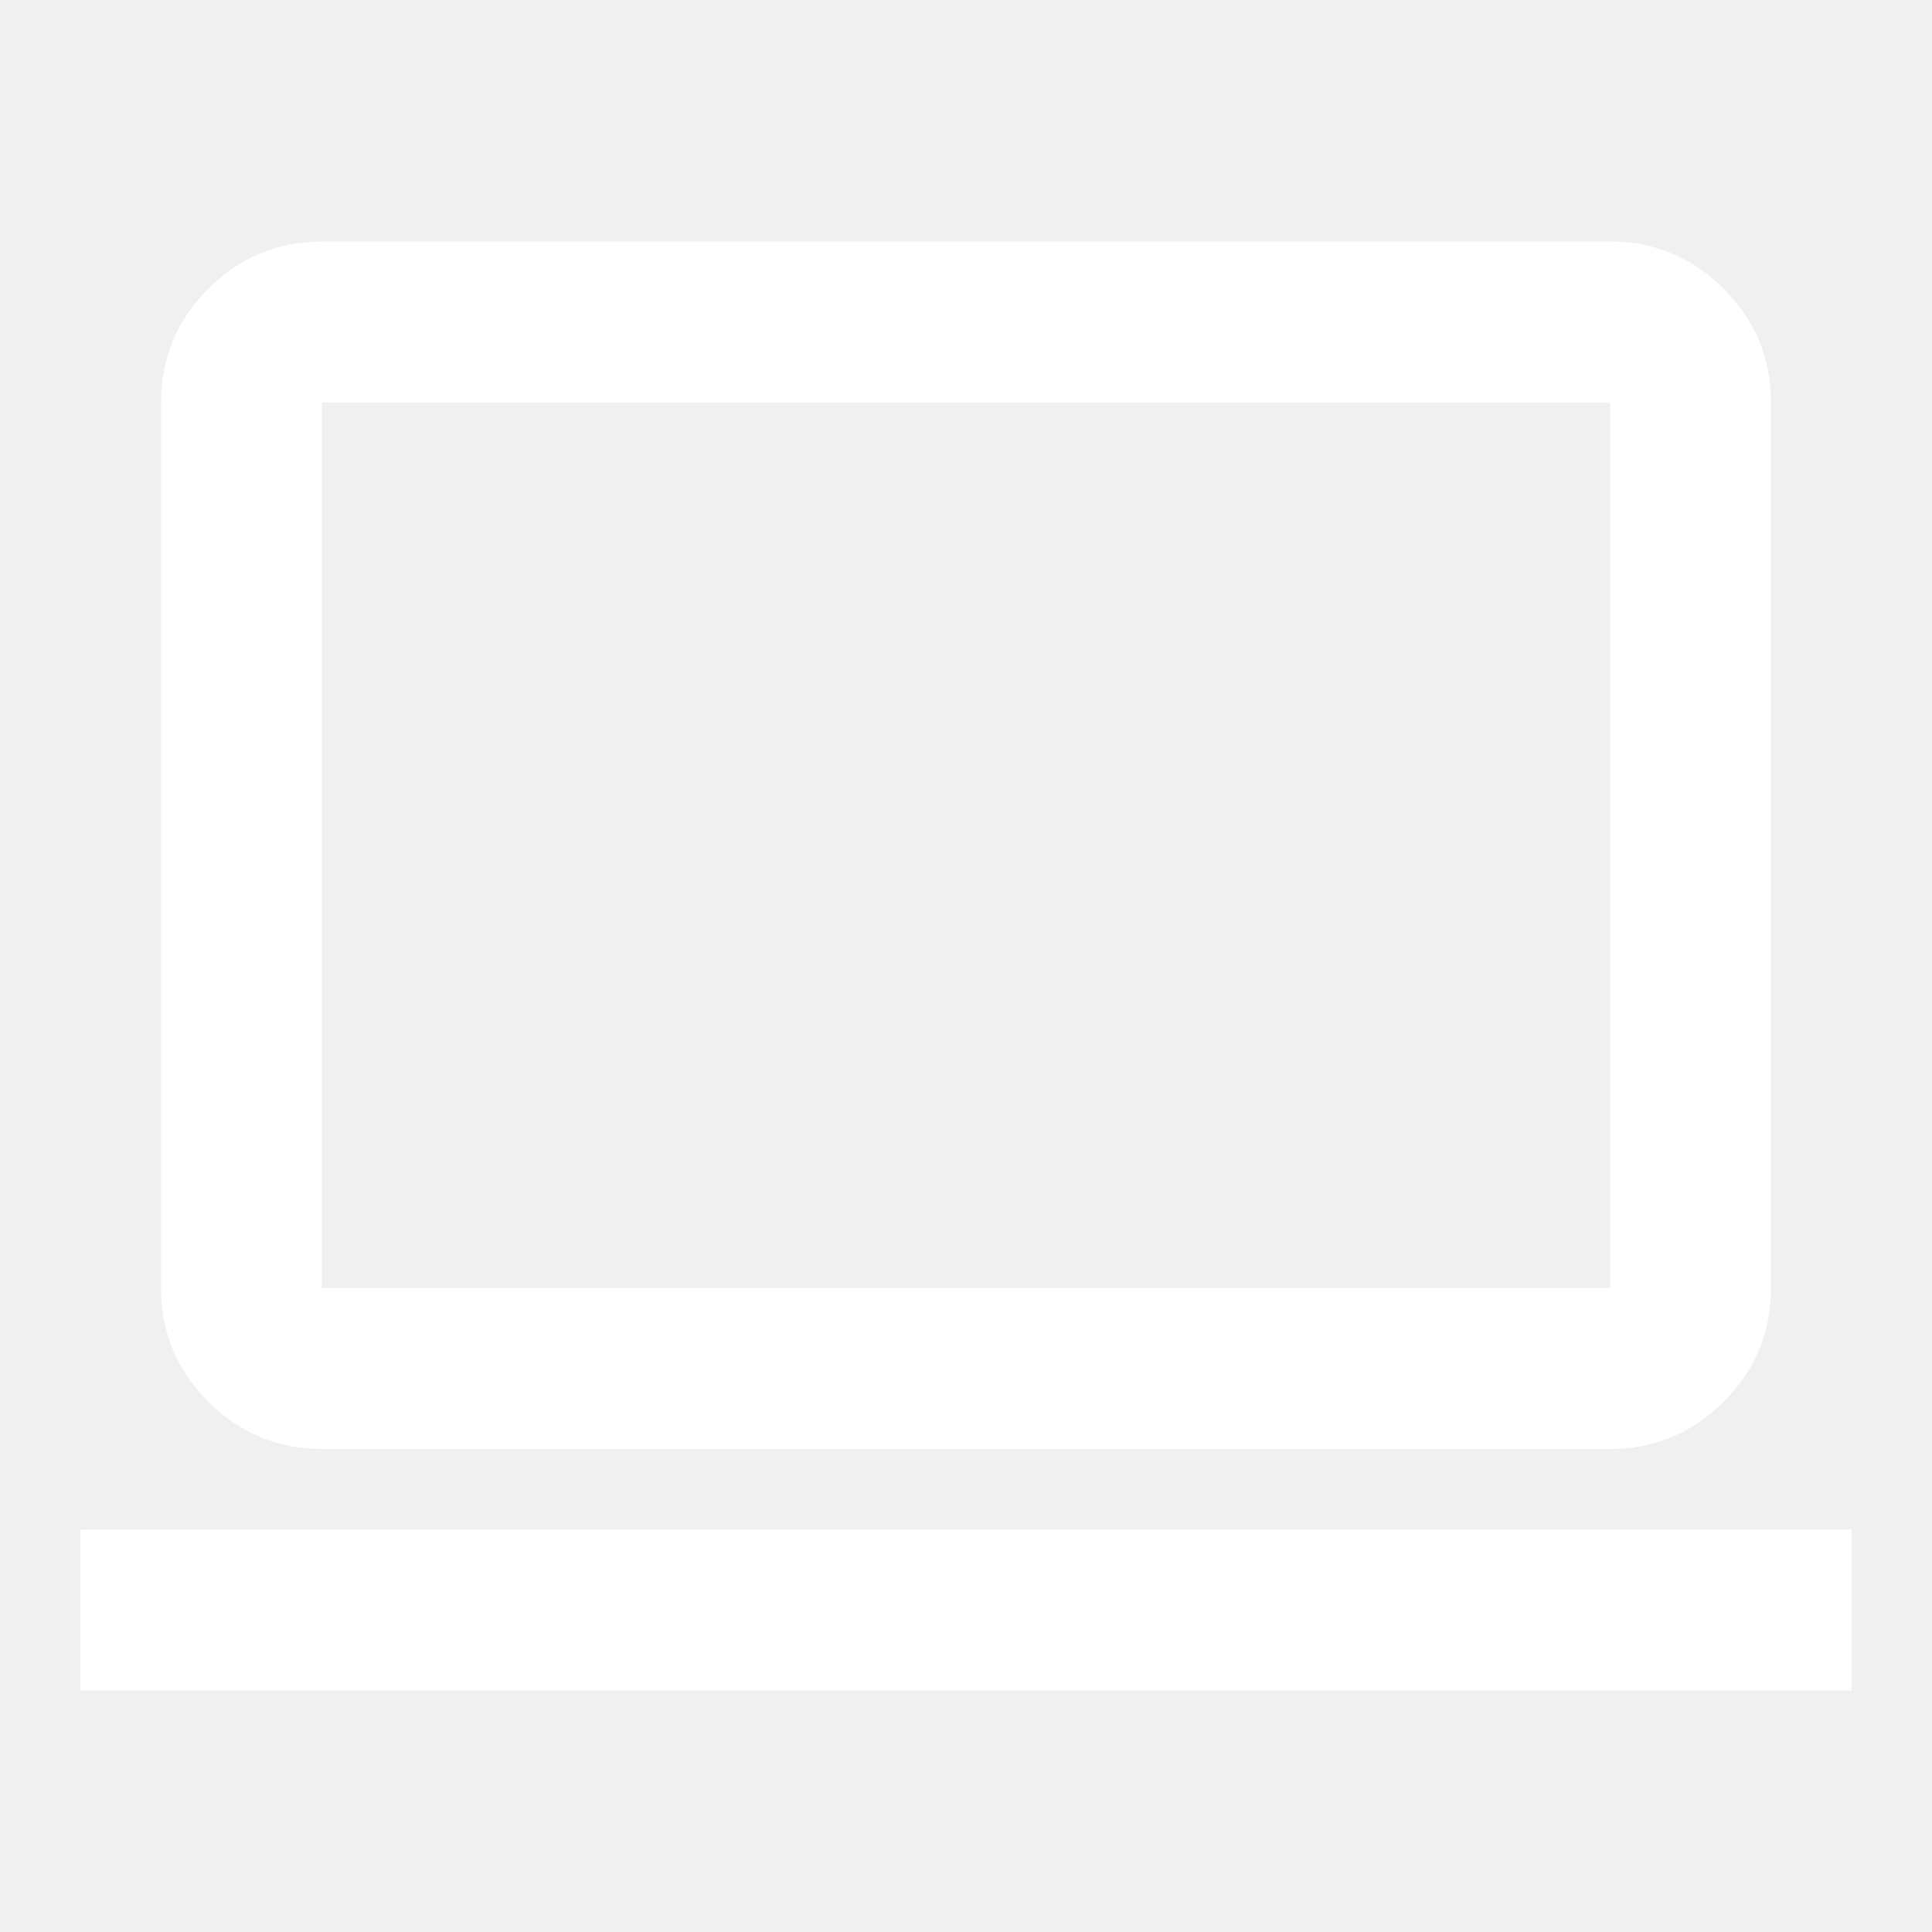
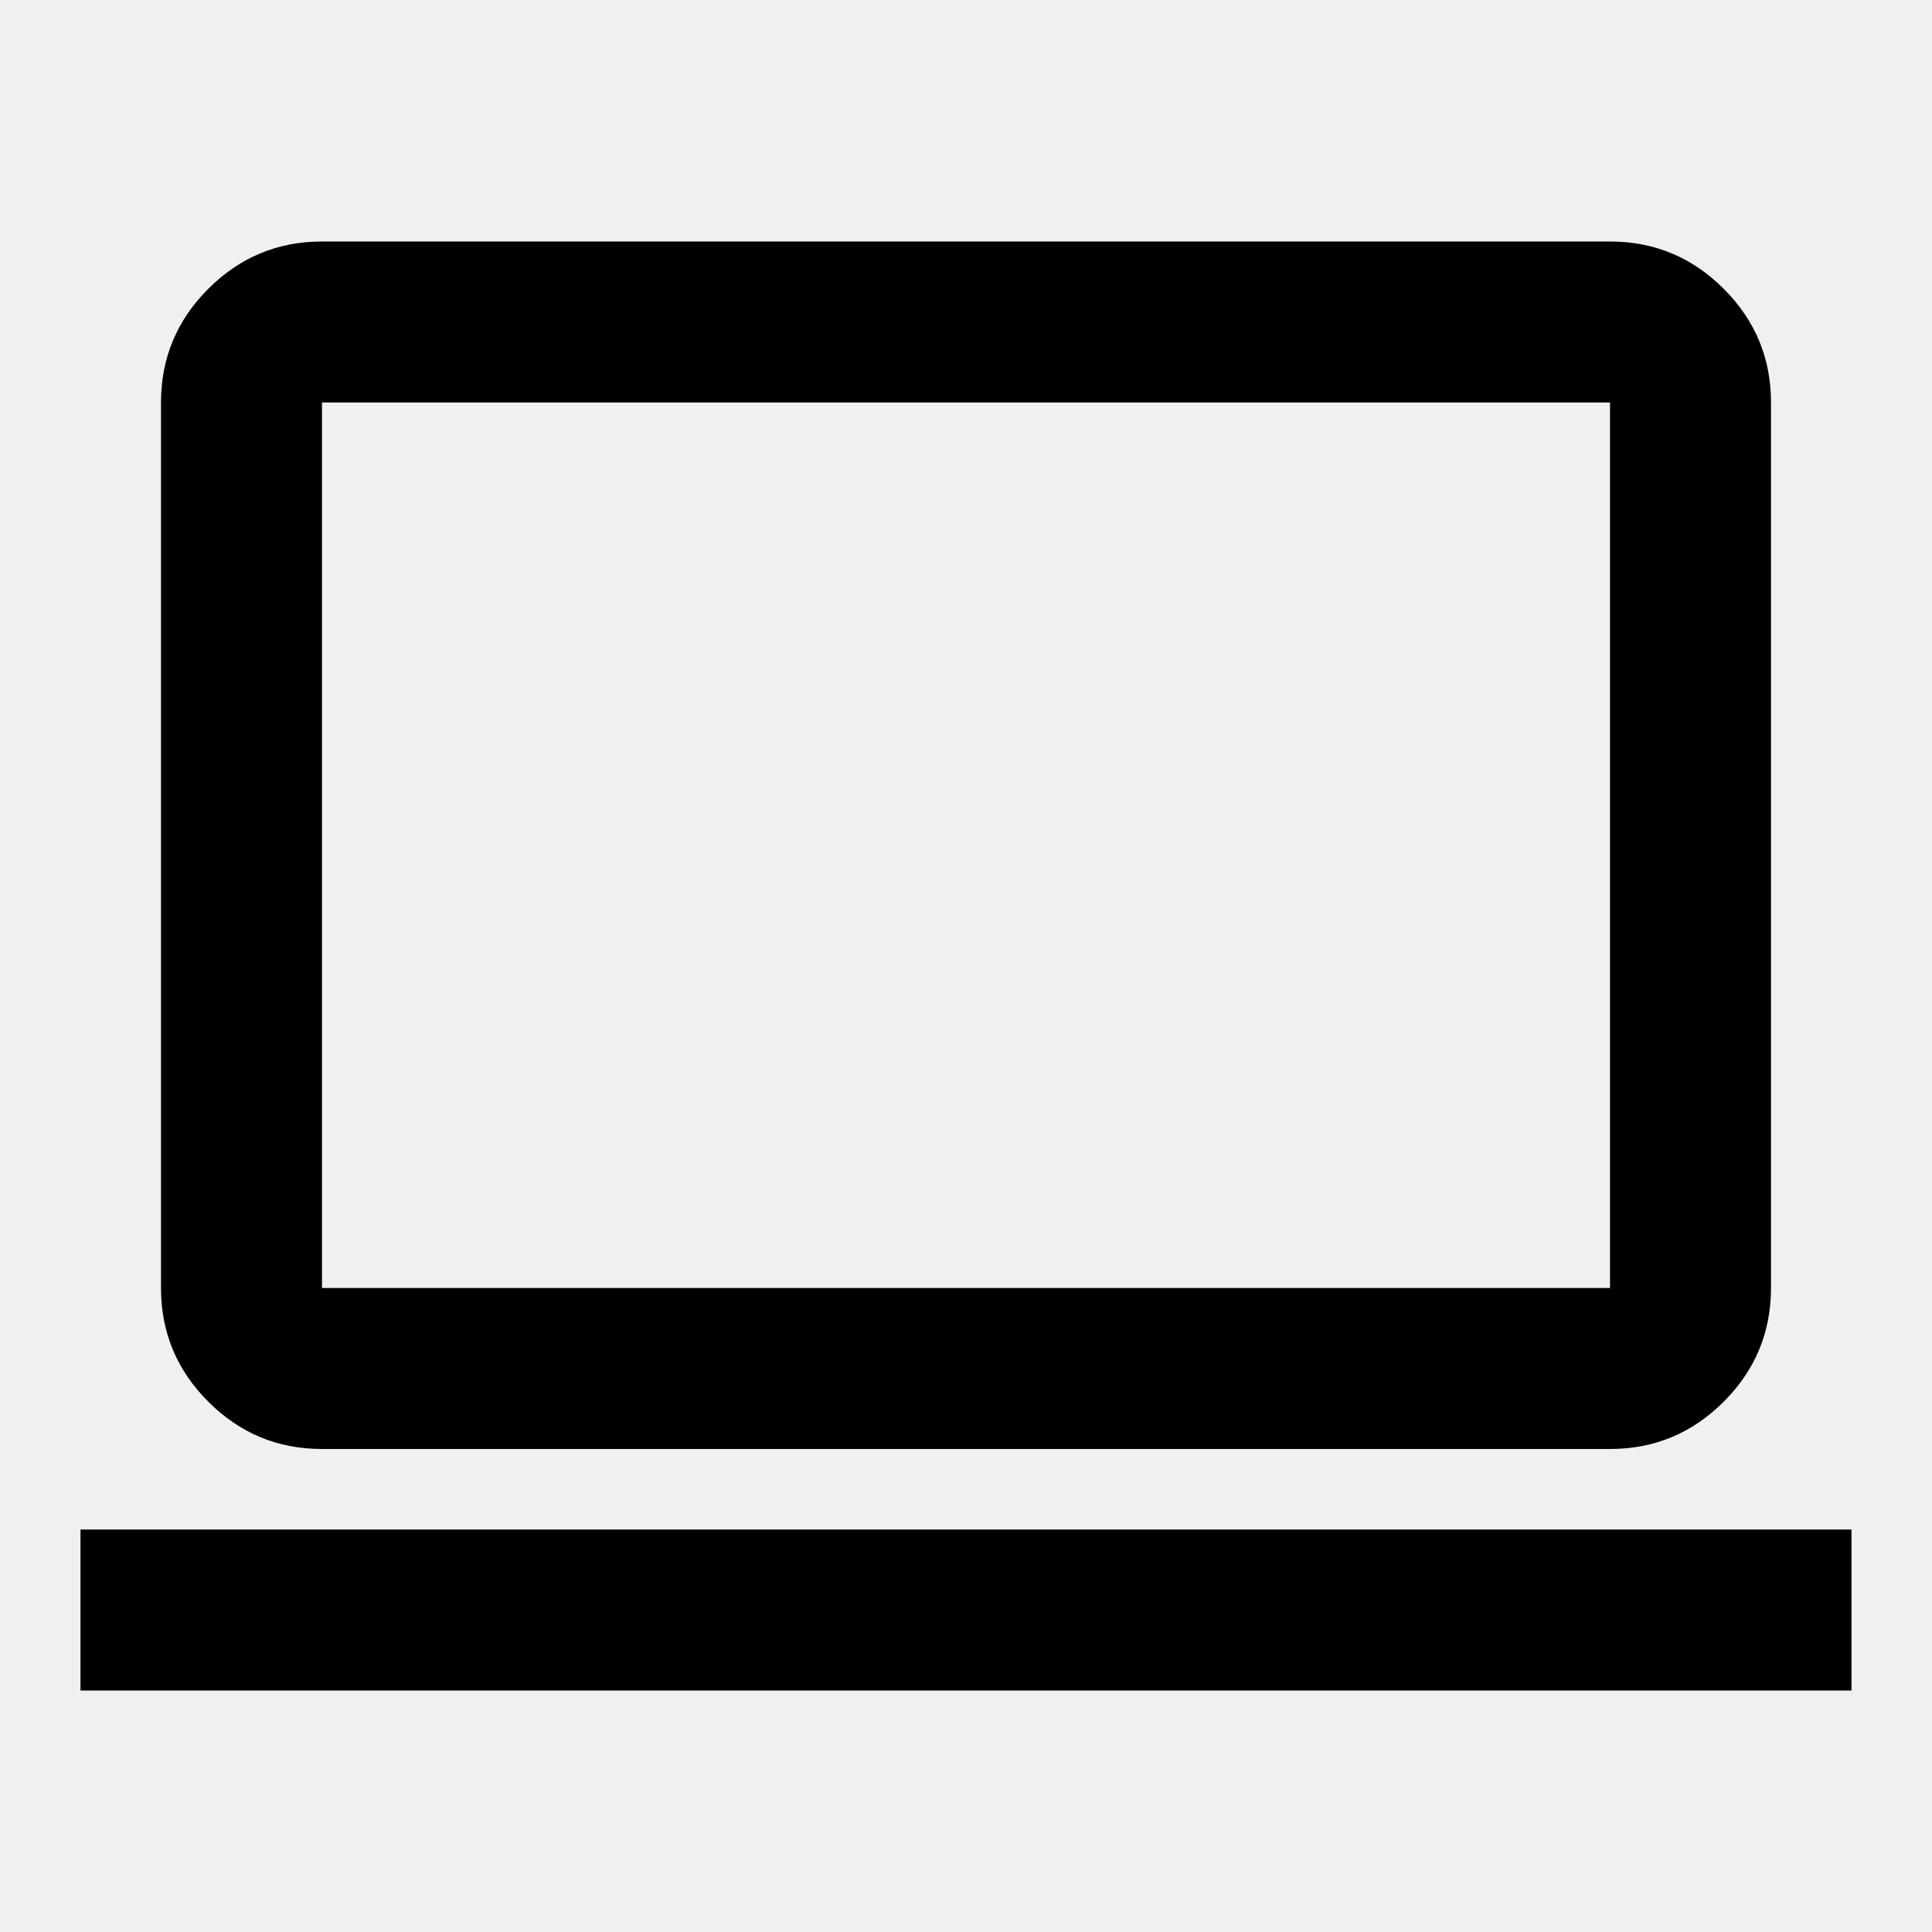
- <svg xmlns="http://www.w3.org/2000/svg" height="24px" viewBox="0 -960 960 960" width="24px" fill="#fff">
+ <svg xmlns="http://www.w3.org/2000/svg" height="24px" viewBox="0 -960 960 960" width="24px" fill="#000">
  <path d="M40-120v-80h880v80H40Zm120-120q-33 0-56.5-23.5T80-320v-440q0-33 23.5-56.5T160-840h640q33 0 56.5 23.5T880-760v440q0 33-23.5 56.5T800-240H160Zm0-80h640v-440H160v440Zm0 0v-440 440Z" />
</svg>
